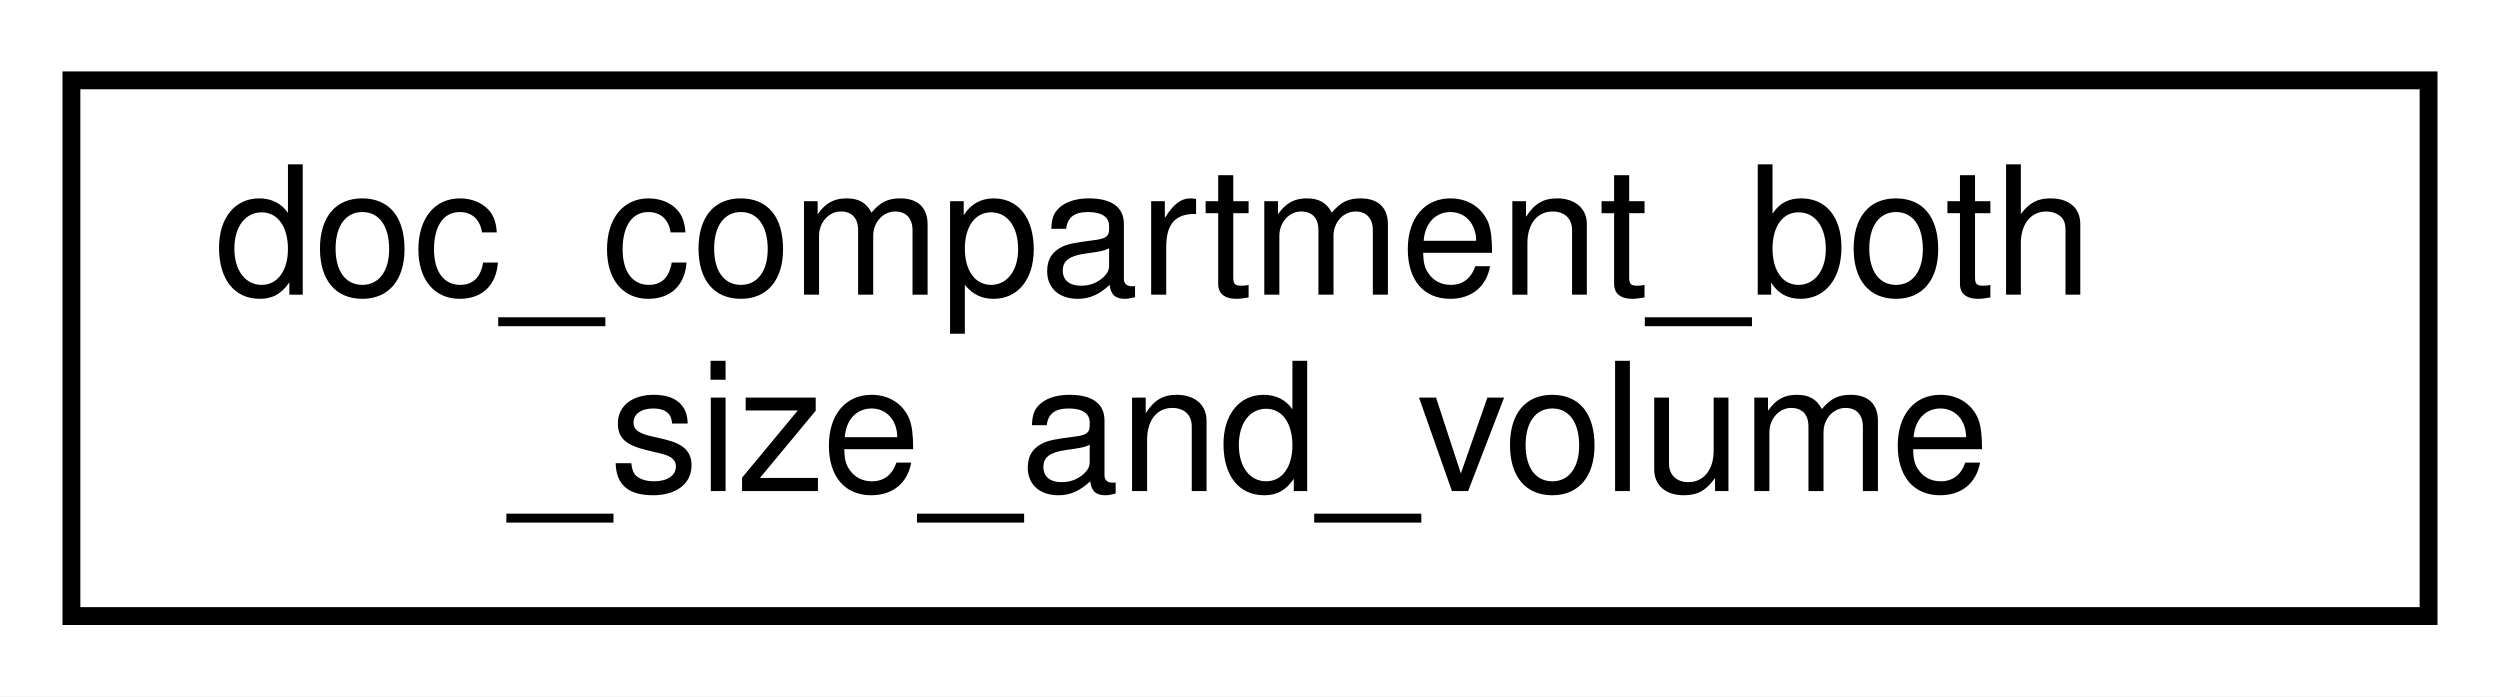
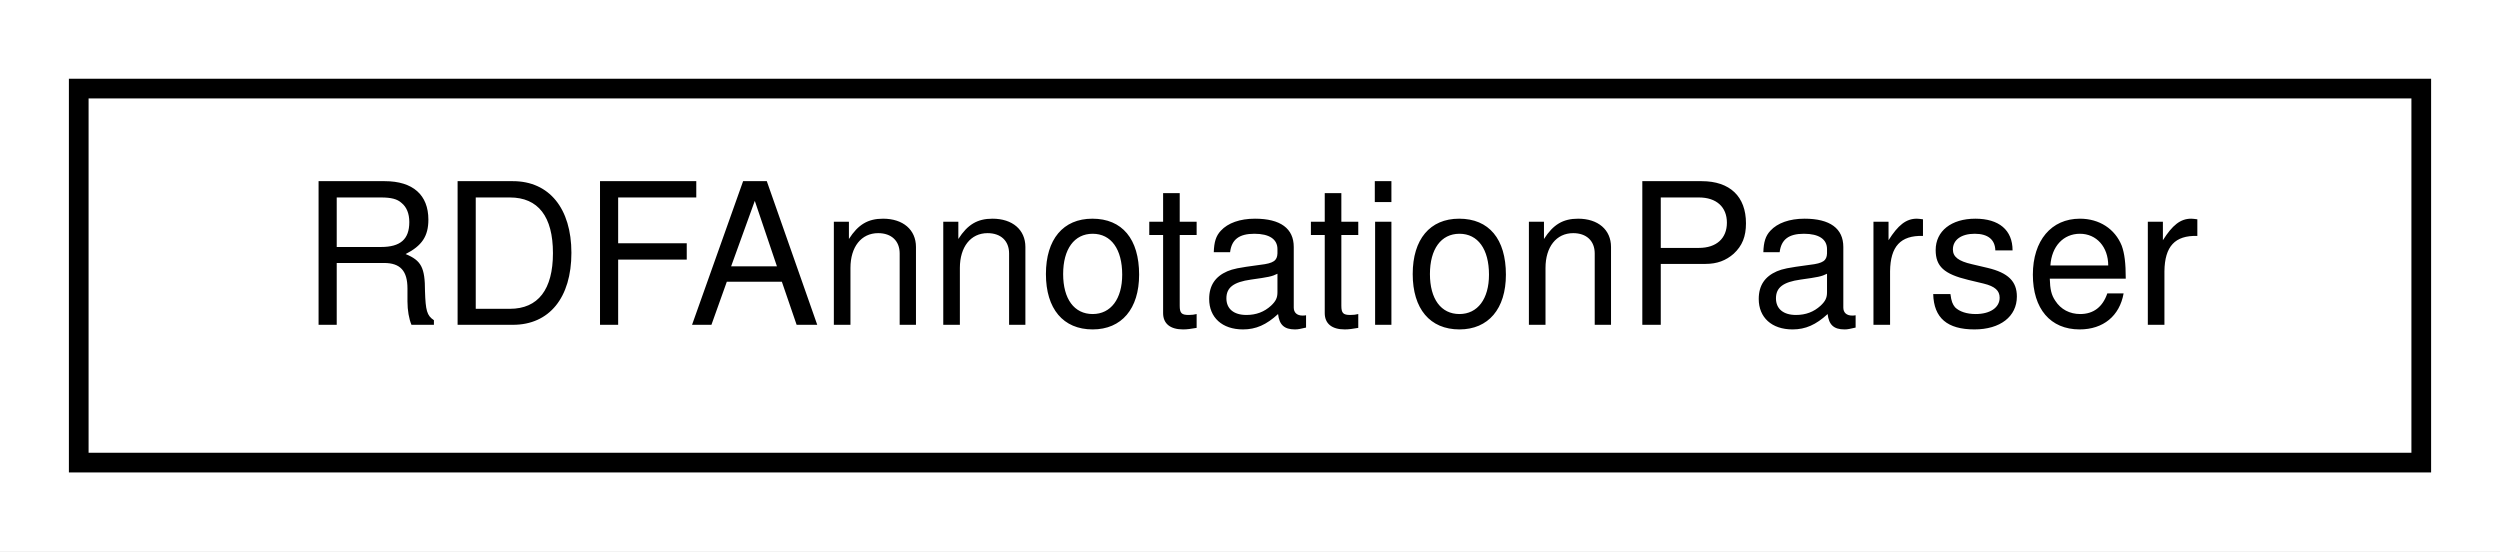
- <svg xmlns="http://www.w3.org/2000/svg" xmlns:xlink="http://www.w3.org/1999/xlink" width="140pt" height="39pt" viewBox="0.00 0.00 140.00 39.00">
-   <g id="graph0" class="graph" transform="scale(1 1) rotate(0) translate(4 35)">
-     <polygon fill="white" stroke="transparent" points="-4,4 -4,-35 136,-35 136,4 -4,4" />
+ <svg xmlns="http://www.w3.org/2000/svg" xmlns:xlink="http://www.w3.org/1999/xlink" width="127pt" height="28pt" viewBox="0.00 0.00 127.00 28.00">
+   <g id="graph0" class="graph" transform="scale(1 1) rotate(0) translate(4 24)">
+     <polygon fill="white" stroke="transparent" points="-4,4 -4,-24 123,-24 123,4 -4,4" />
    <g id="node1" class="node">
      <g id="a_node1">
-         <a xlink:href="classdoc__compartment__both__size__and__volume.html" target="_top" xlink:title=" ">
-           <polygon fill="white" stroke="black" points="0,-0.5 0,-30.5 132,-30.5 132,-0.5 0,-0.5" />
-           <text text-anchor="start" x="8" y="-18.5" font-family="Helvetica,sans-Serif" font-size="10.00">doc_compartment_both</text>
-           <text text-anchor="middle" x="66" y="-7.5" font-family="Helvetica,sans-Serif" font-size="10.00">_size_and_volume</text>
+         <a xlink:href="class_r_d_f_annotation_parser.html" target="_top" xlink:title=" ">
+           <polygon fill="white" stroke="black" points="0,-0.5 0,-19.5 119,-19.5 119,-0.5 0,-0.5" />
+           <text text-anchor="middle" x="59.5" y="-7.5" font-family="Helvetica,sans-Serif" font-size="10.00">RDFAnnotationParser</text>
        </a>
      </g>
    </g>
  </g>
</svg>
